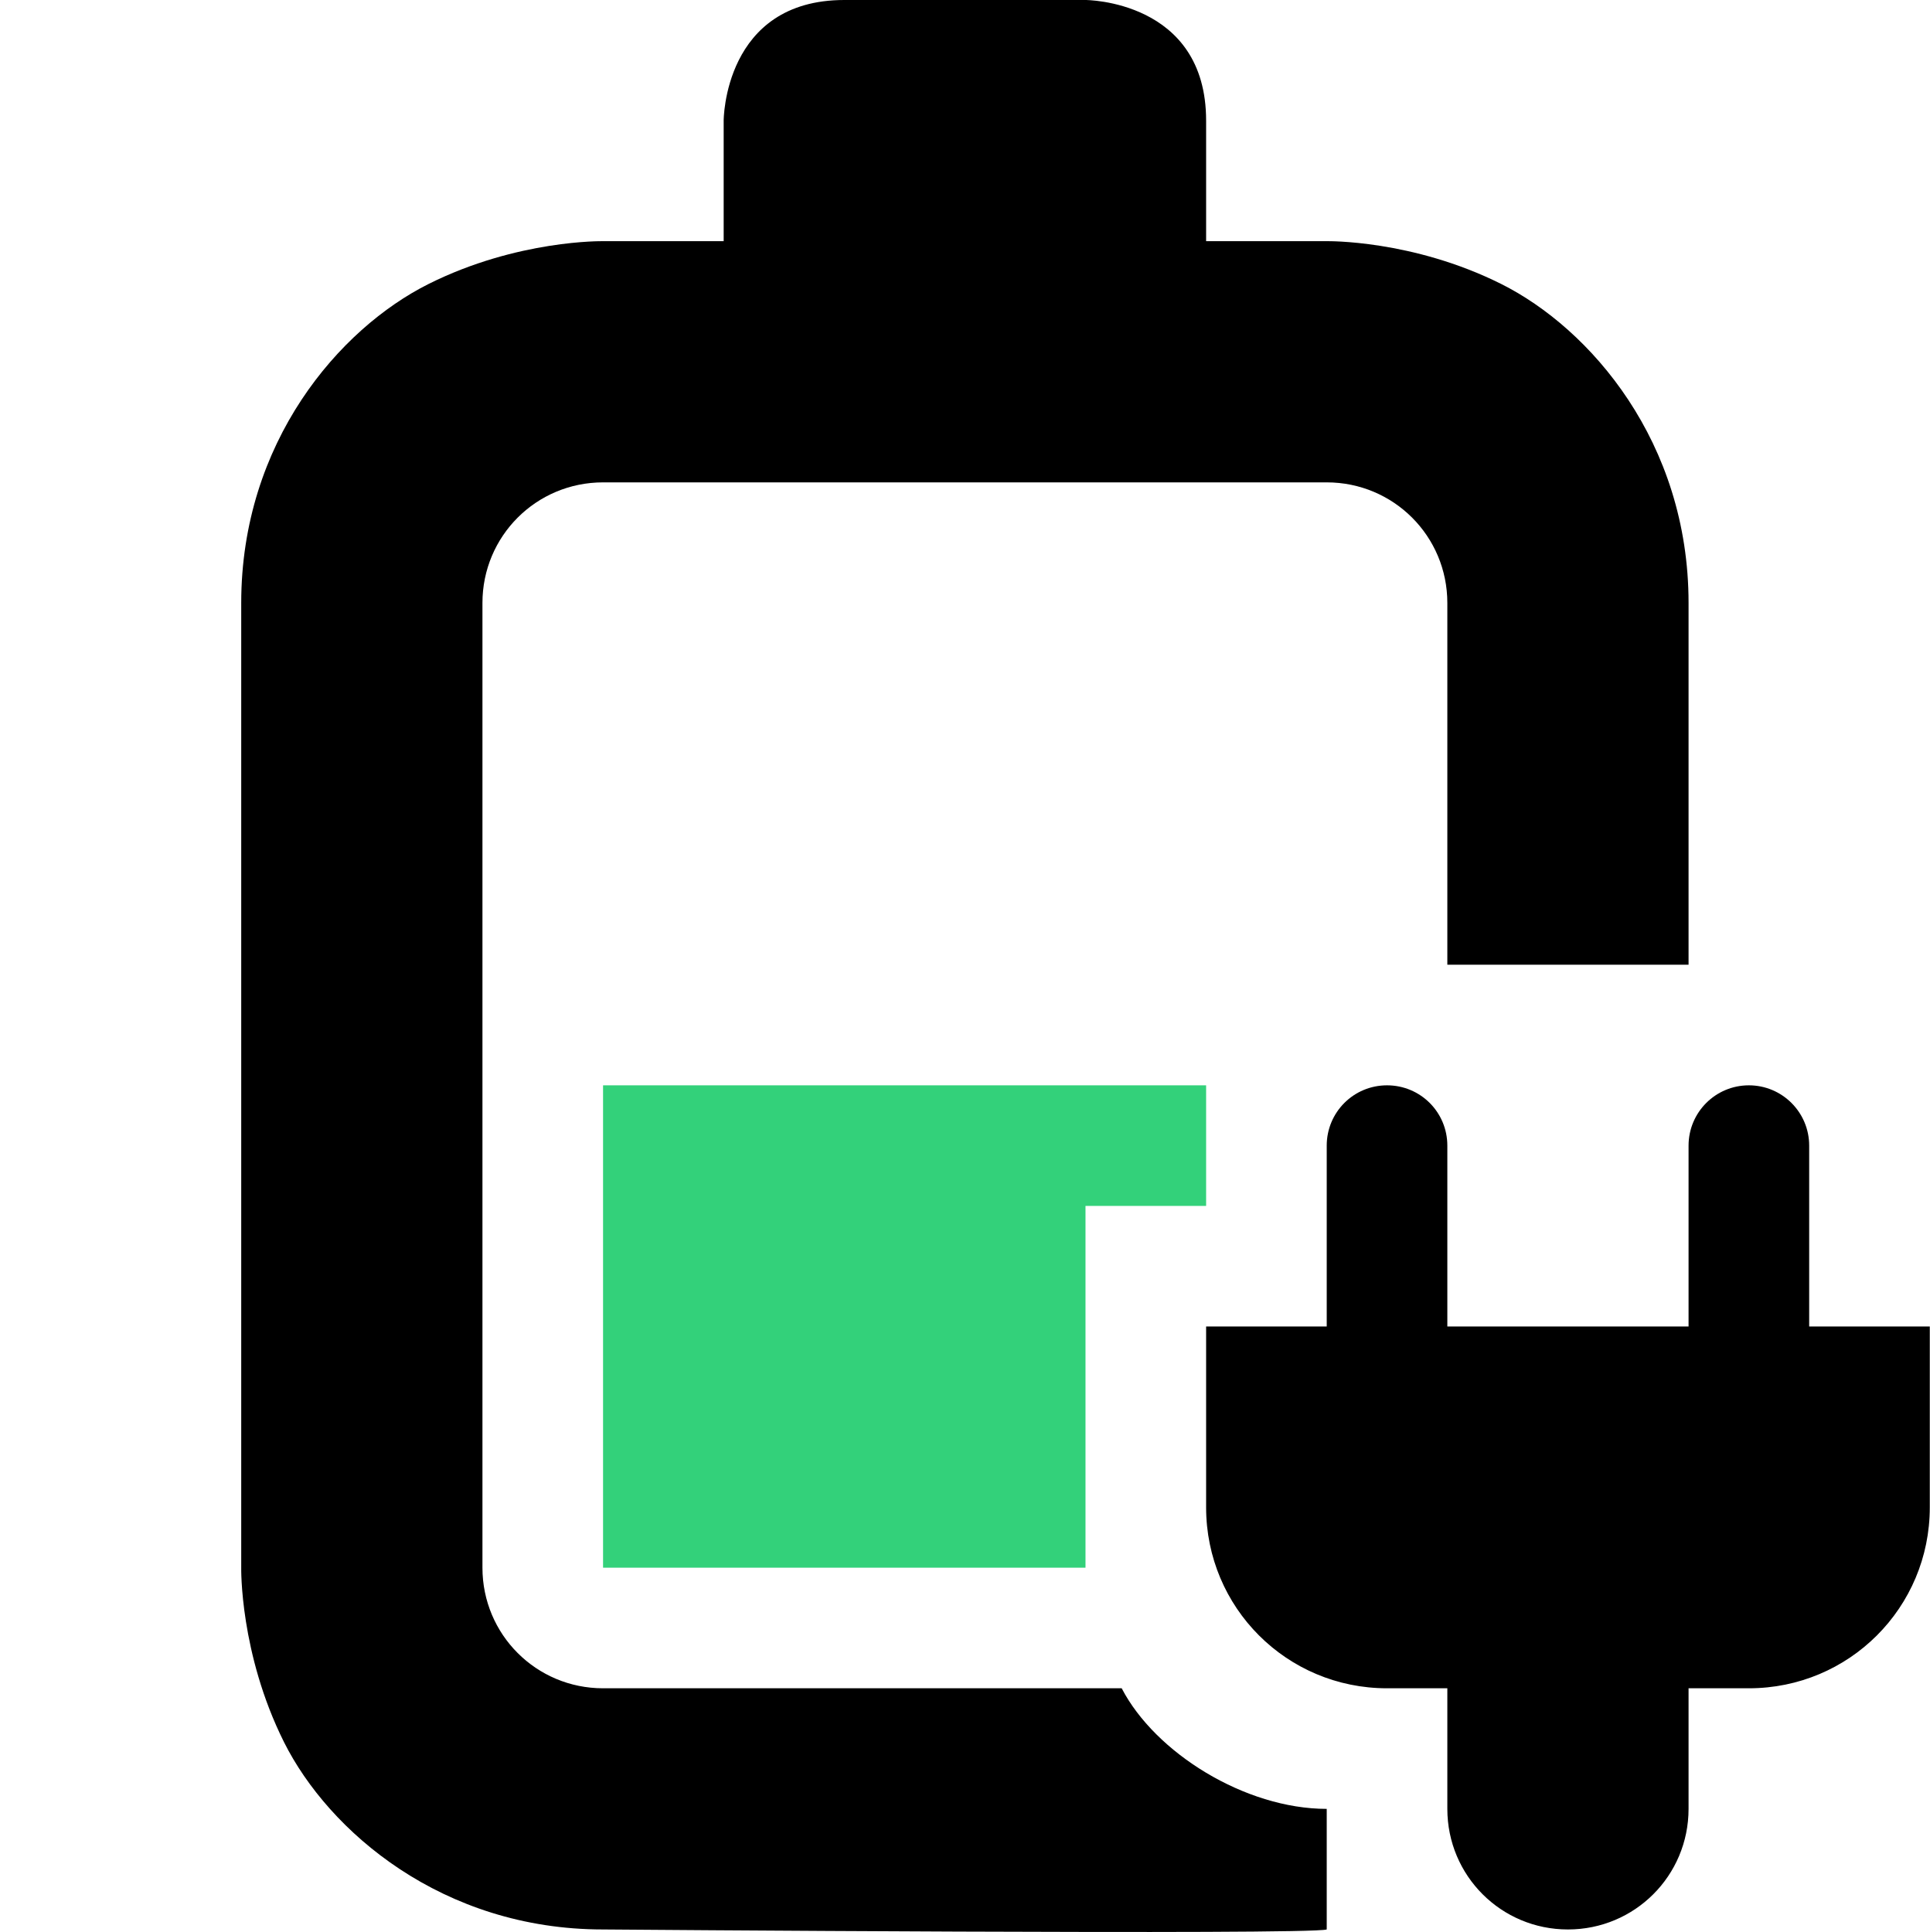
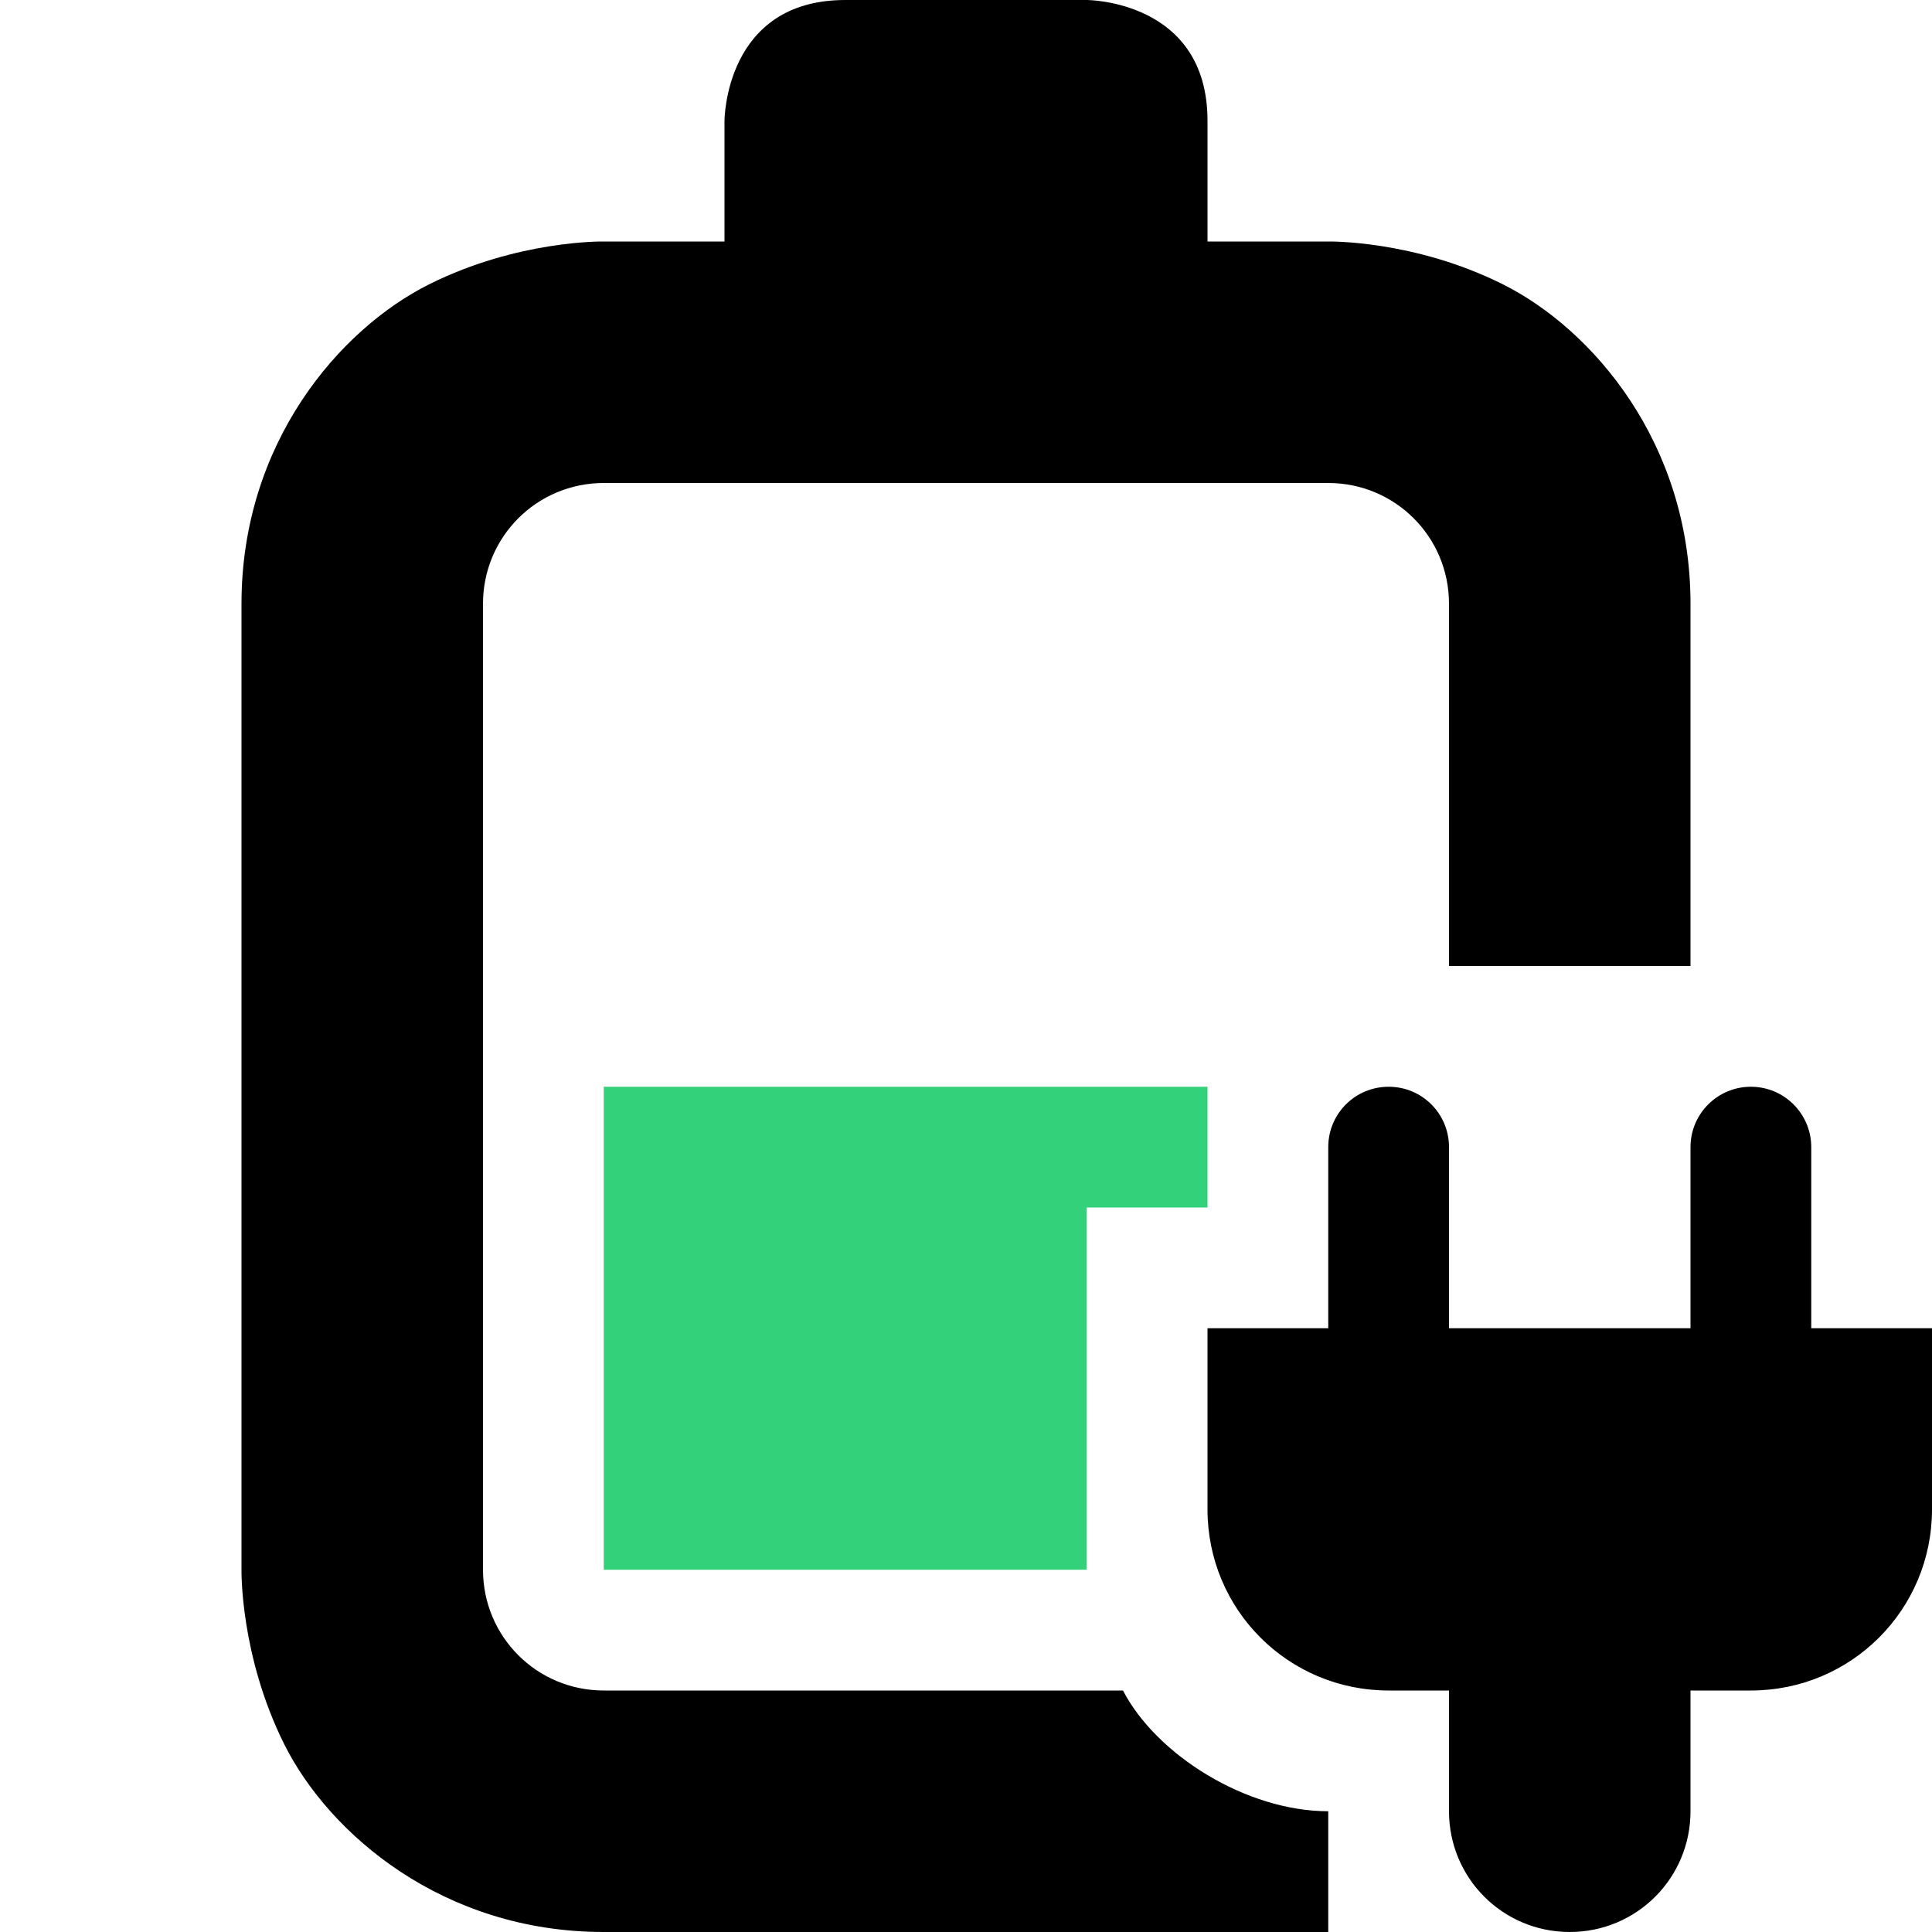
- <svg xmlns="http://www.w3.org/2000/svg" width="16" height="16.021" viewBox="0 0 16 16.021">
+ <svg xmlns="http://www.w3.org/2000/svg" width="16" height="16" viewBox="0 0 16 16">
  <path fill="#33d17a" d="M5 9v4h4v-3h1V9z" />
-   <path fill="currentColor" d="M7 0C6 0 6 1 6 1v1H5s-.709-.014-1.447.355C2.814 2.725 2 3.666 2 5v8s-.014.709.355 1.447C2.725 15.186 3.667 16 5 16c0 0 5.86.047 6 0v-1c-.678 0-1.423-.466-1.7-1H5c-.554 0-1-.446-1-1V5c0-.554.446-1 1-1h6c.554 0 1 .446 1 1v3h2V5c0-1.334-.814-2.275-1.553-2.645C11.71 1.986 11 2 11 2h-1V1c0-1-1-1-1-1zm4.5 9c-.277 0-.5.223-.5.5V11h-1v1.5c0 .831.669 1.5 1.5 1.5h.5v1c0 .554.446 1 1 1s1-.446 1-1v-1h.5c.831 0 1.5-.669 1.5-1.5V11h-1V9.5a.5.5 0 1 0-1 0V11h-2V9.5c0-.277-.223-.5-.5-.5" />
+   <path fill="currentColor" d="M7 0C6 0 6 1 6 1v1H5s-.709-.014-1.447.355C2.814 2.725 2 3.666 2 5v8s-.014.709.355 1.447C2.725 15.186 3.667 16 5 16h6v-1c-.678 0-1.423-.466-1.7-1H5c-.554 0-1-.446-1-1V5c0-.554.446-1 1-1h6c.554 0 1 .446 1 1v3h2V5c0-1.334-.814-2.275-1.553-2.645C11.71 1.986 11 2 11 2h-1V1c0-1-1-1-1-1zm4.5 9c-.277 0-.5.223-.5.5V11h-1v1.5c0 .831.669 1.5 1.5 1.5h.5v1c0 .554.446 1 1 1s1-.446 1-1v-1h.5c.831 0 1.5-.669 1.5-1.5V11h-1V9.5a.499.499 0 1 0-1 0V11h-2V9.5c0-.277-.223-.5-.5-.5" />
</svg>
